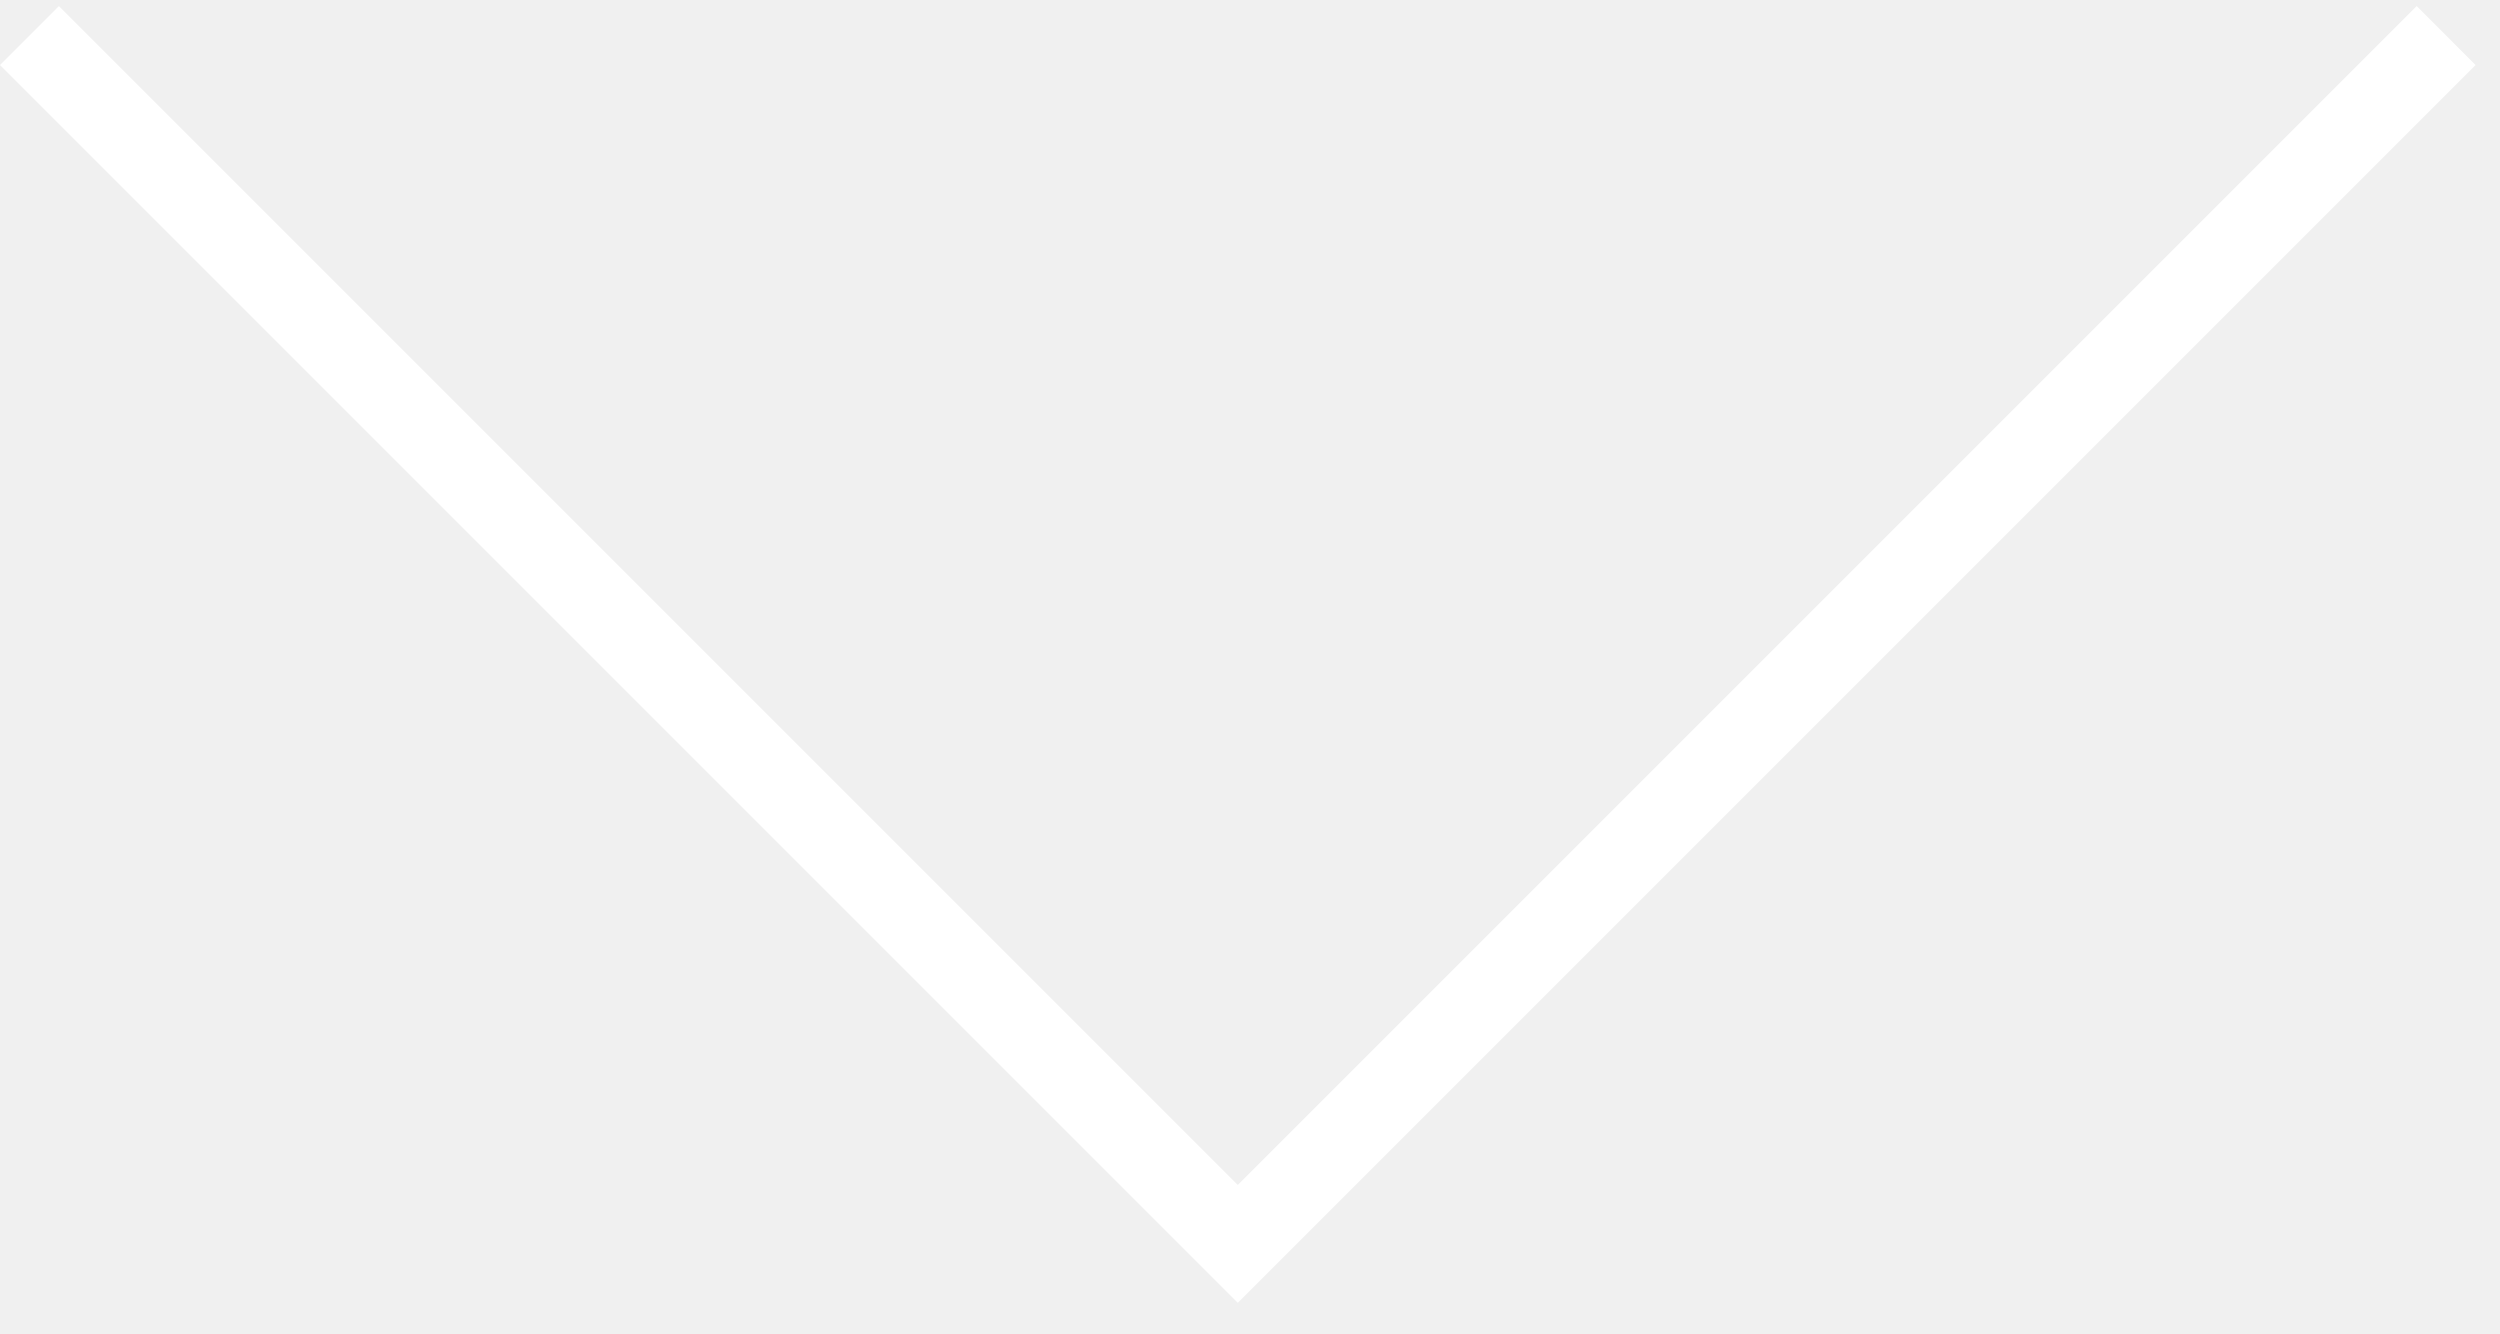
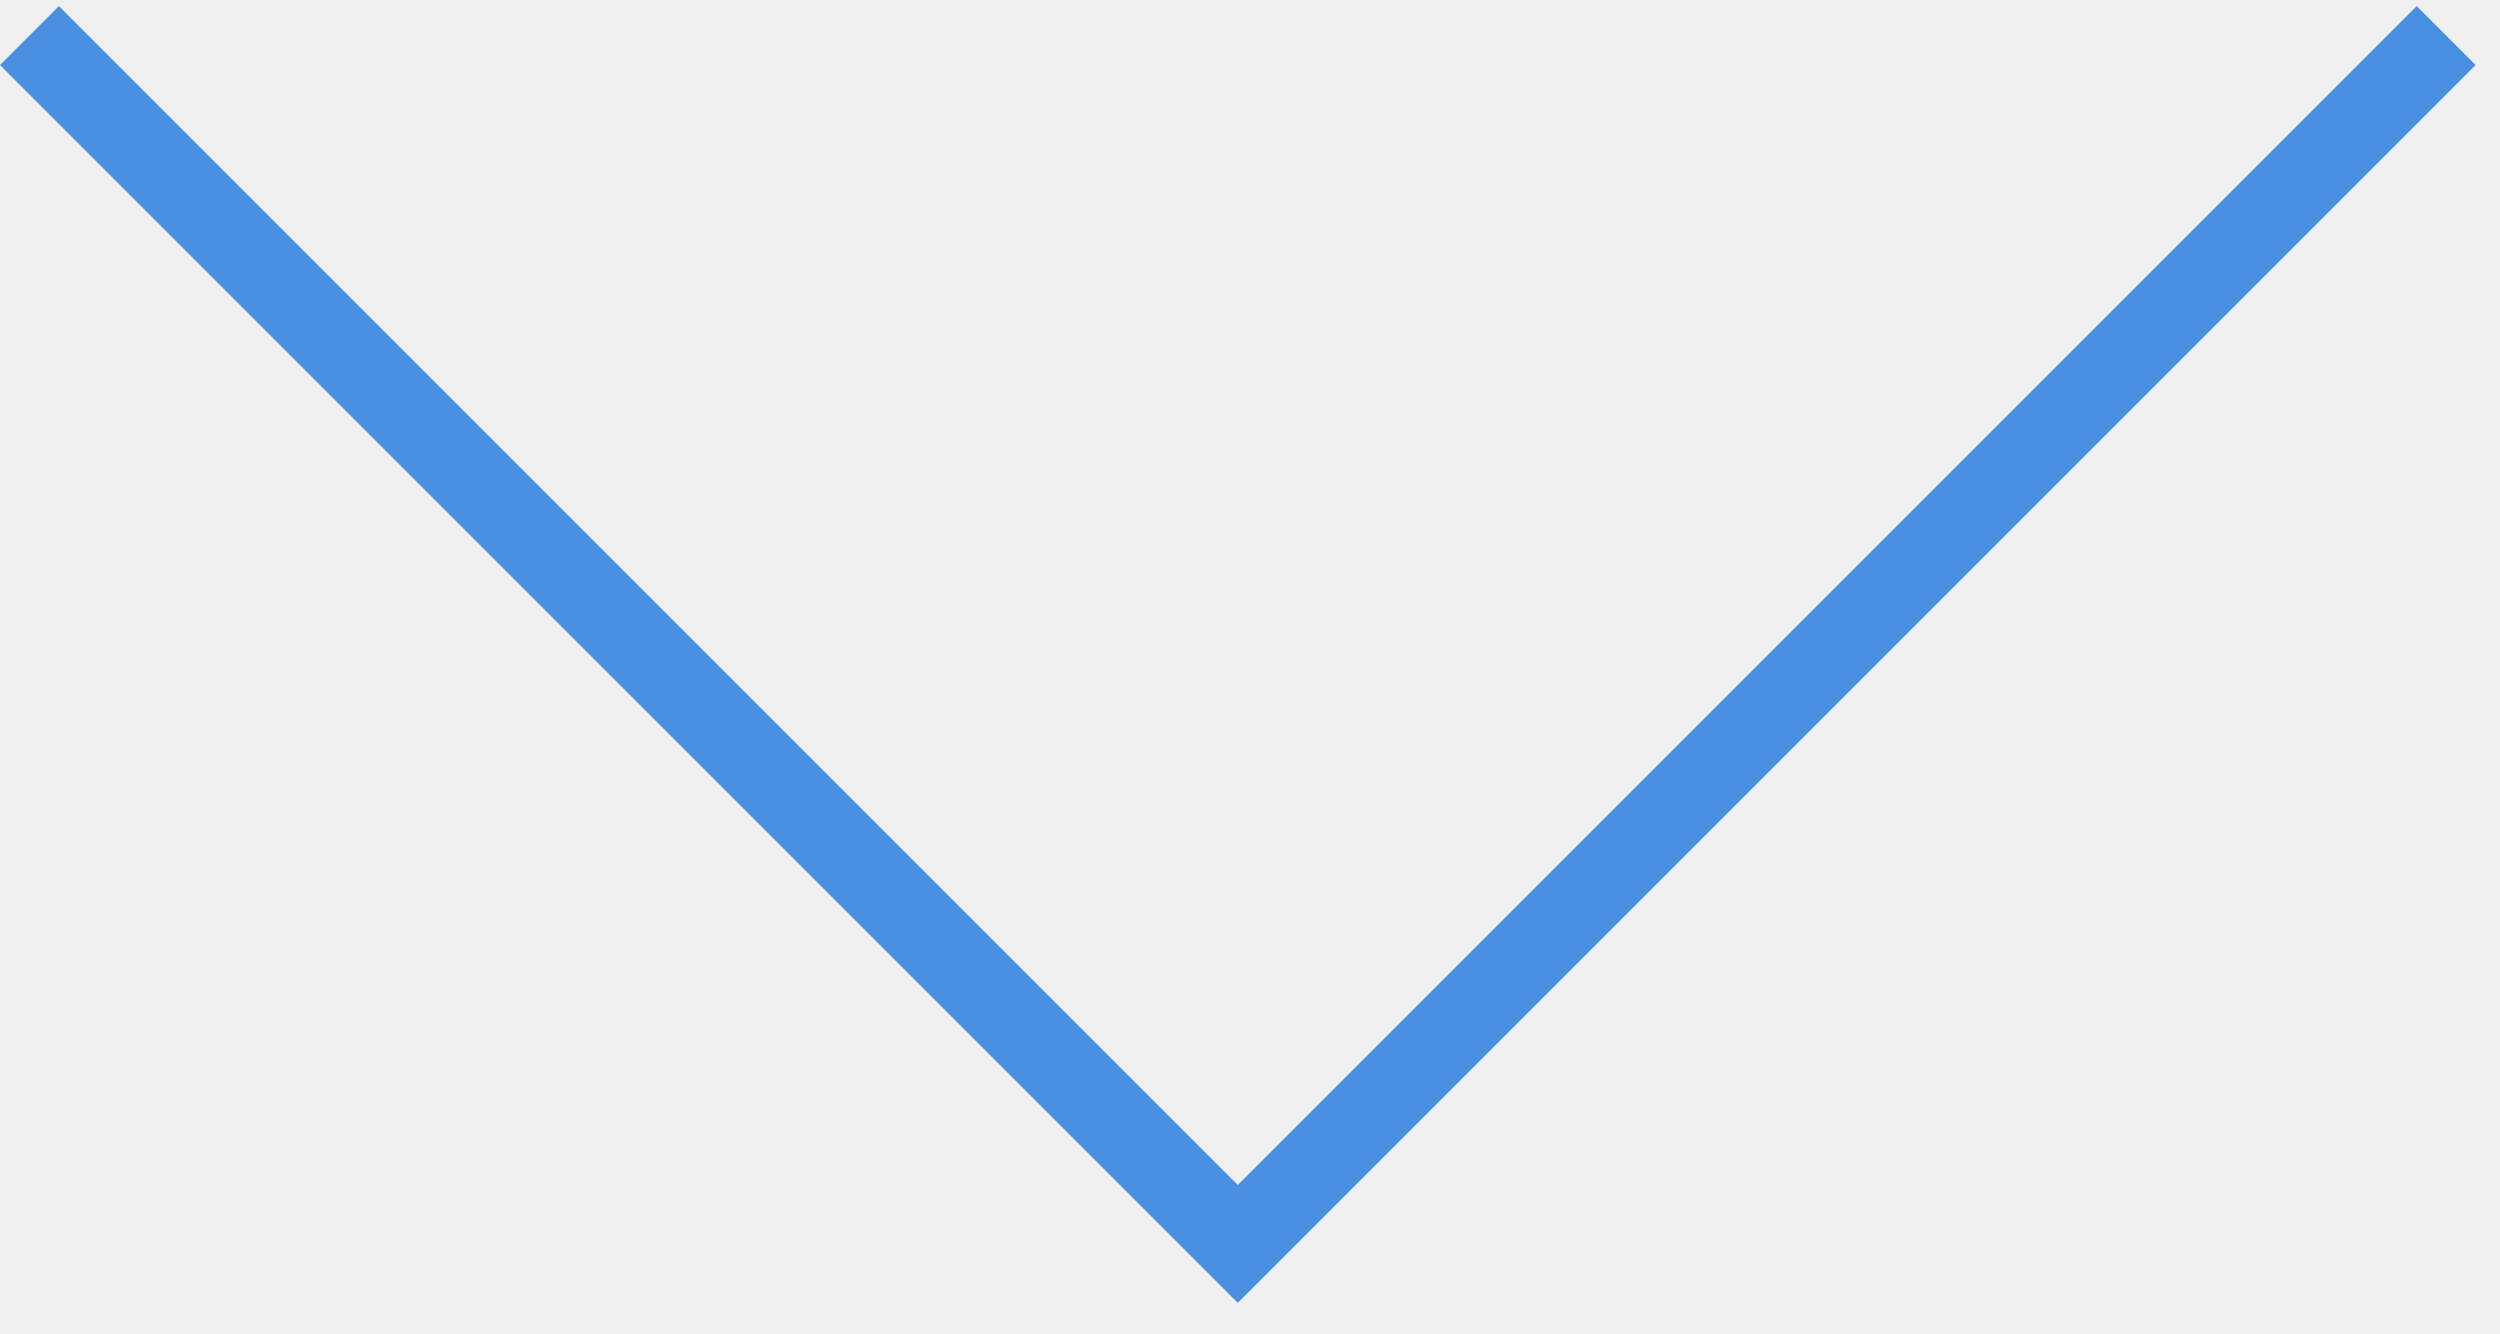
<svg xmlns="http://www.w3.org/2000/svg" width="60px" height="32px" viewBox="0 0 60 32" version="1.1">
  <defs />
  <g id="Page-1" stroke="none" stroke-width="1" fill="none" fill-rule="evenodd">
-     <g id="Group-2">
-       <g id="Group" />
-       <polygon id="Shape" fill="#FFFFFF" points="29.707 31.268 0 1.561 1.414 0.146 29.707 28.439 58 0.146 59.414 1.561" />
+     <g id="Group-3" fill="#4990E2">
+       <g id="Group-2">
+         <g id="Group">
+           <polygon id="Shape" points="29.707 31.268 0 1.561 1.414 0.146 29.707 28.439 58 0.146 59.414 1.561" />
+         </g>
+       </g>
    </g>
  </g>
</svg>
